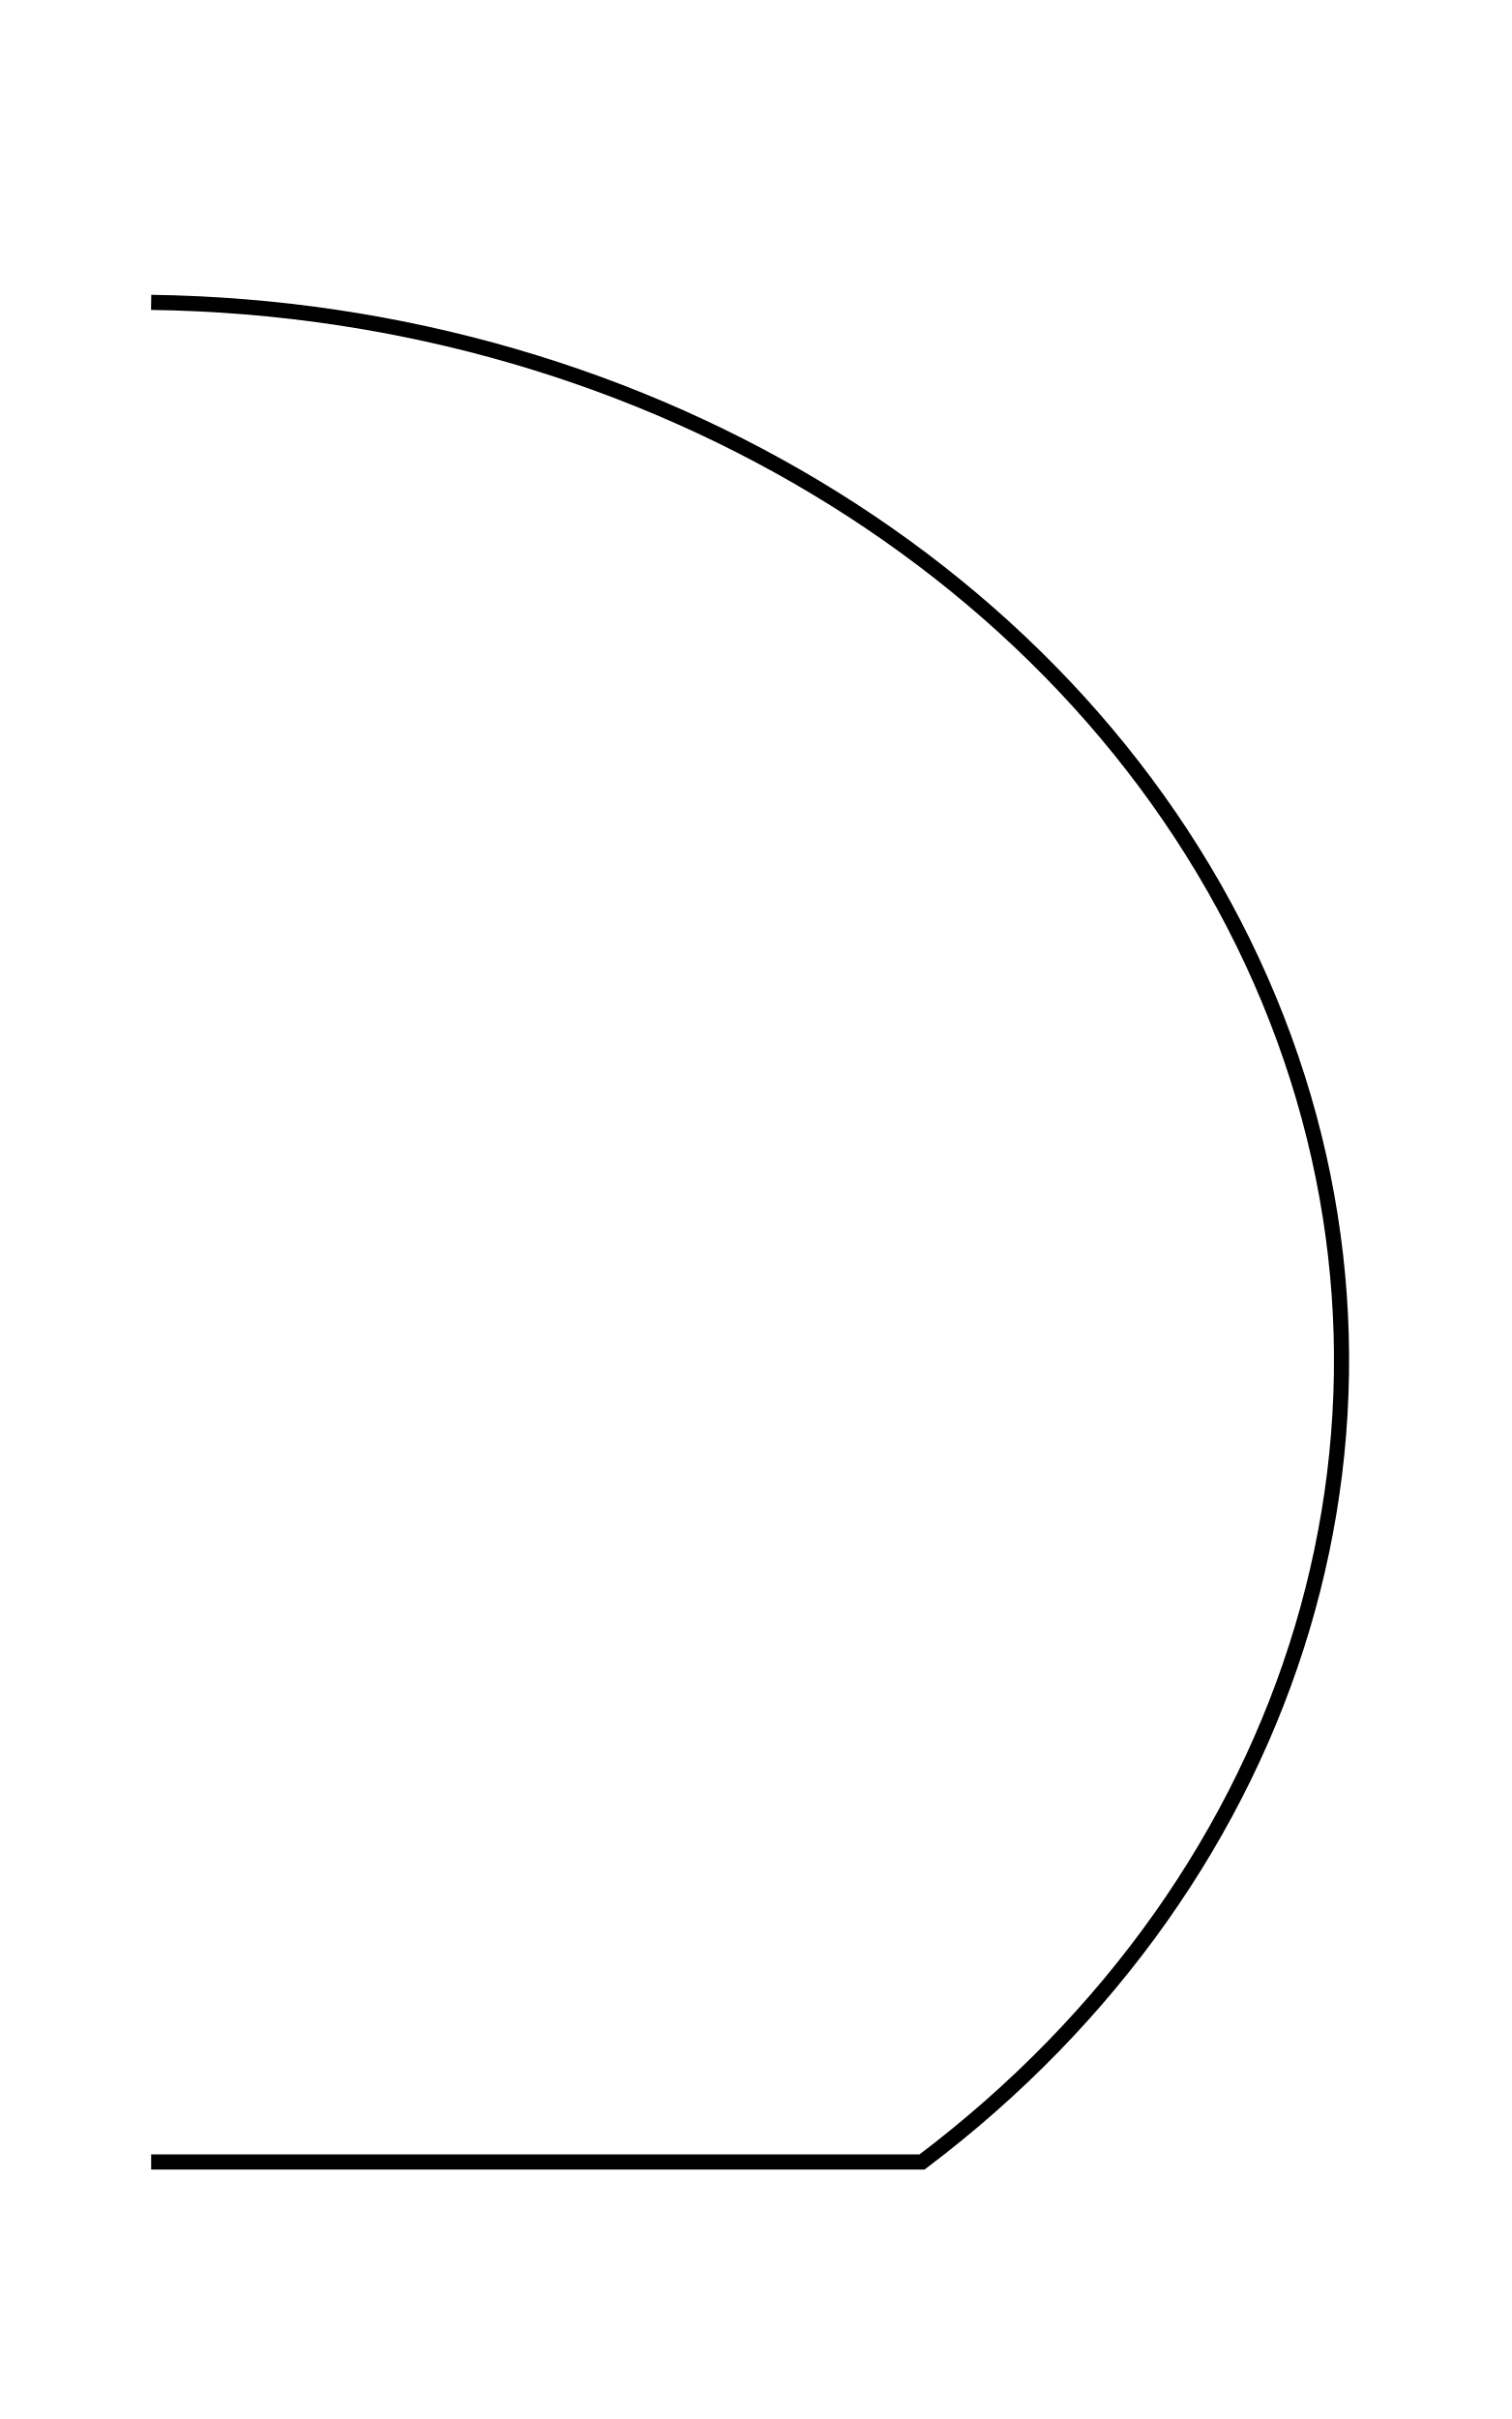
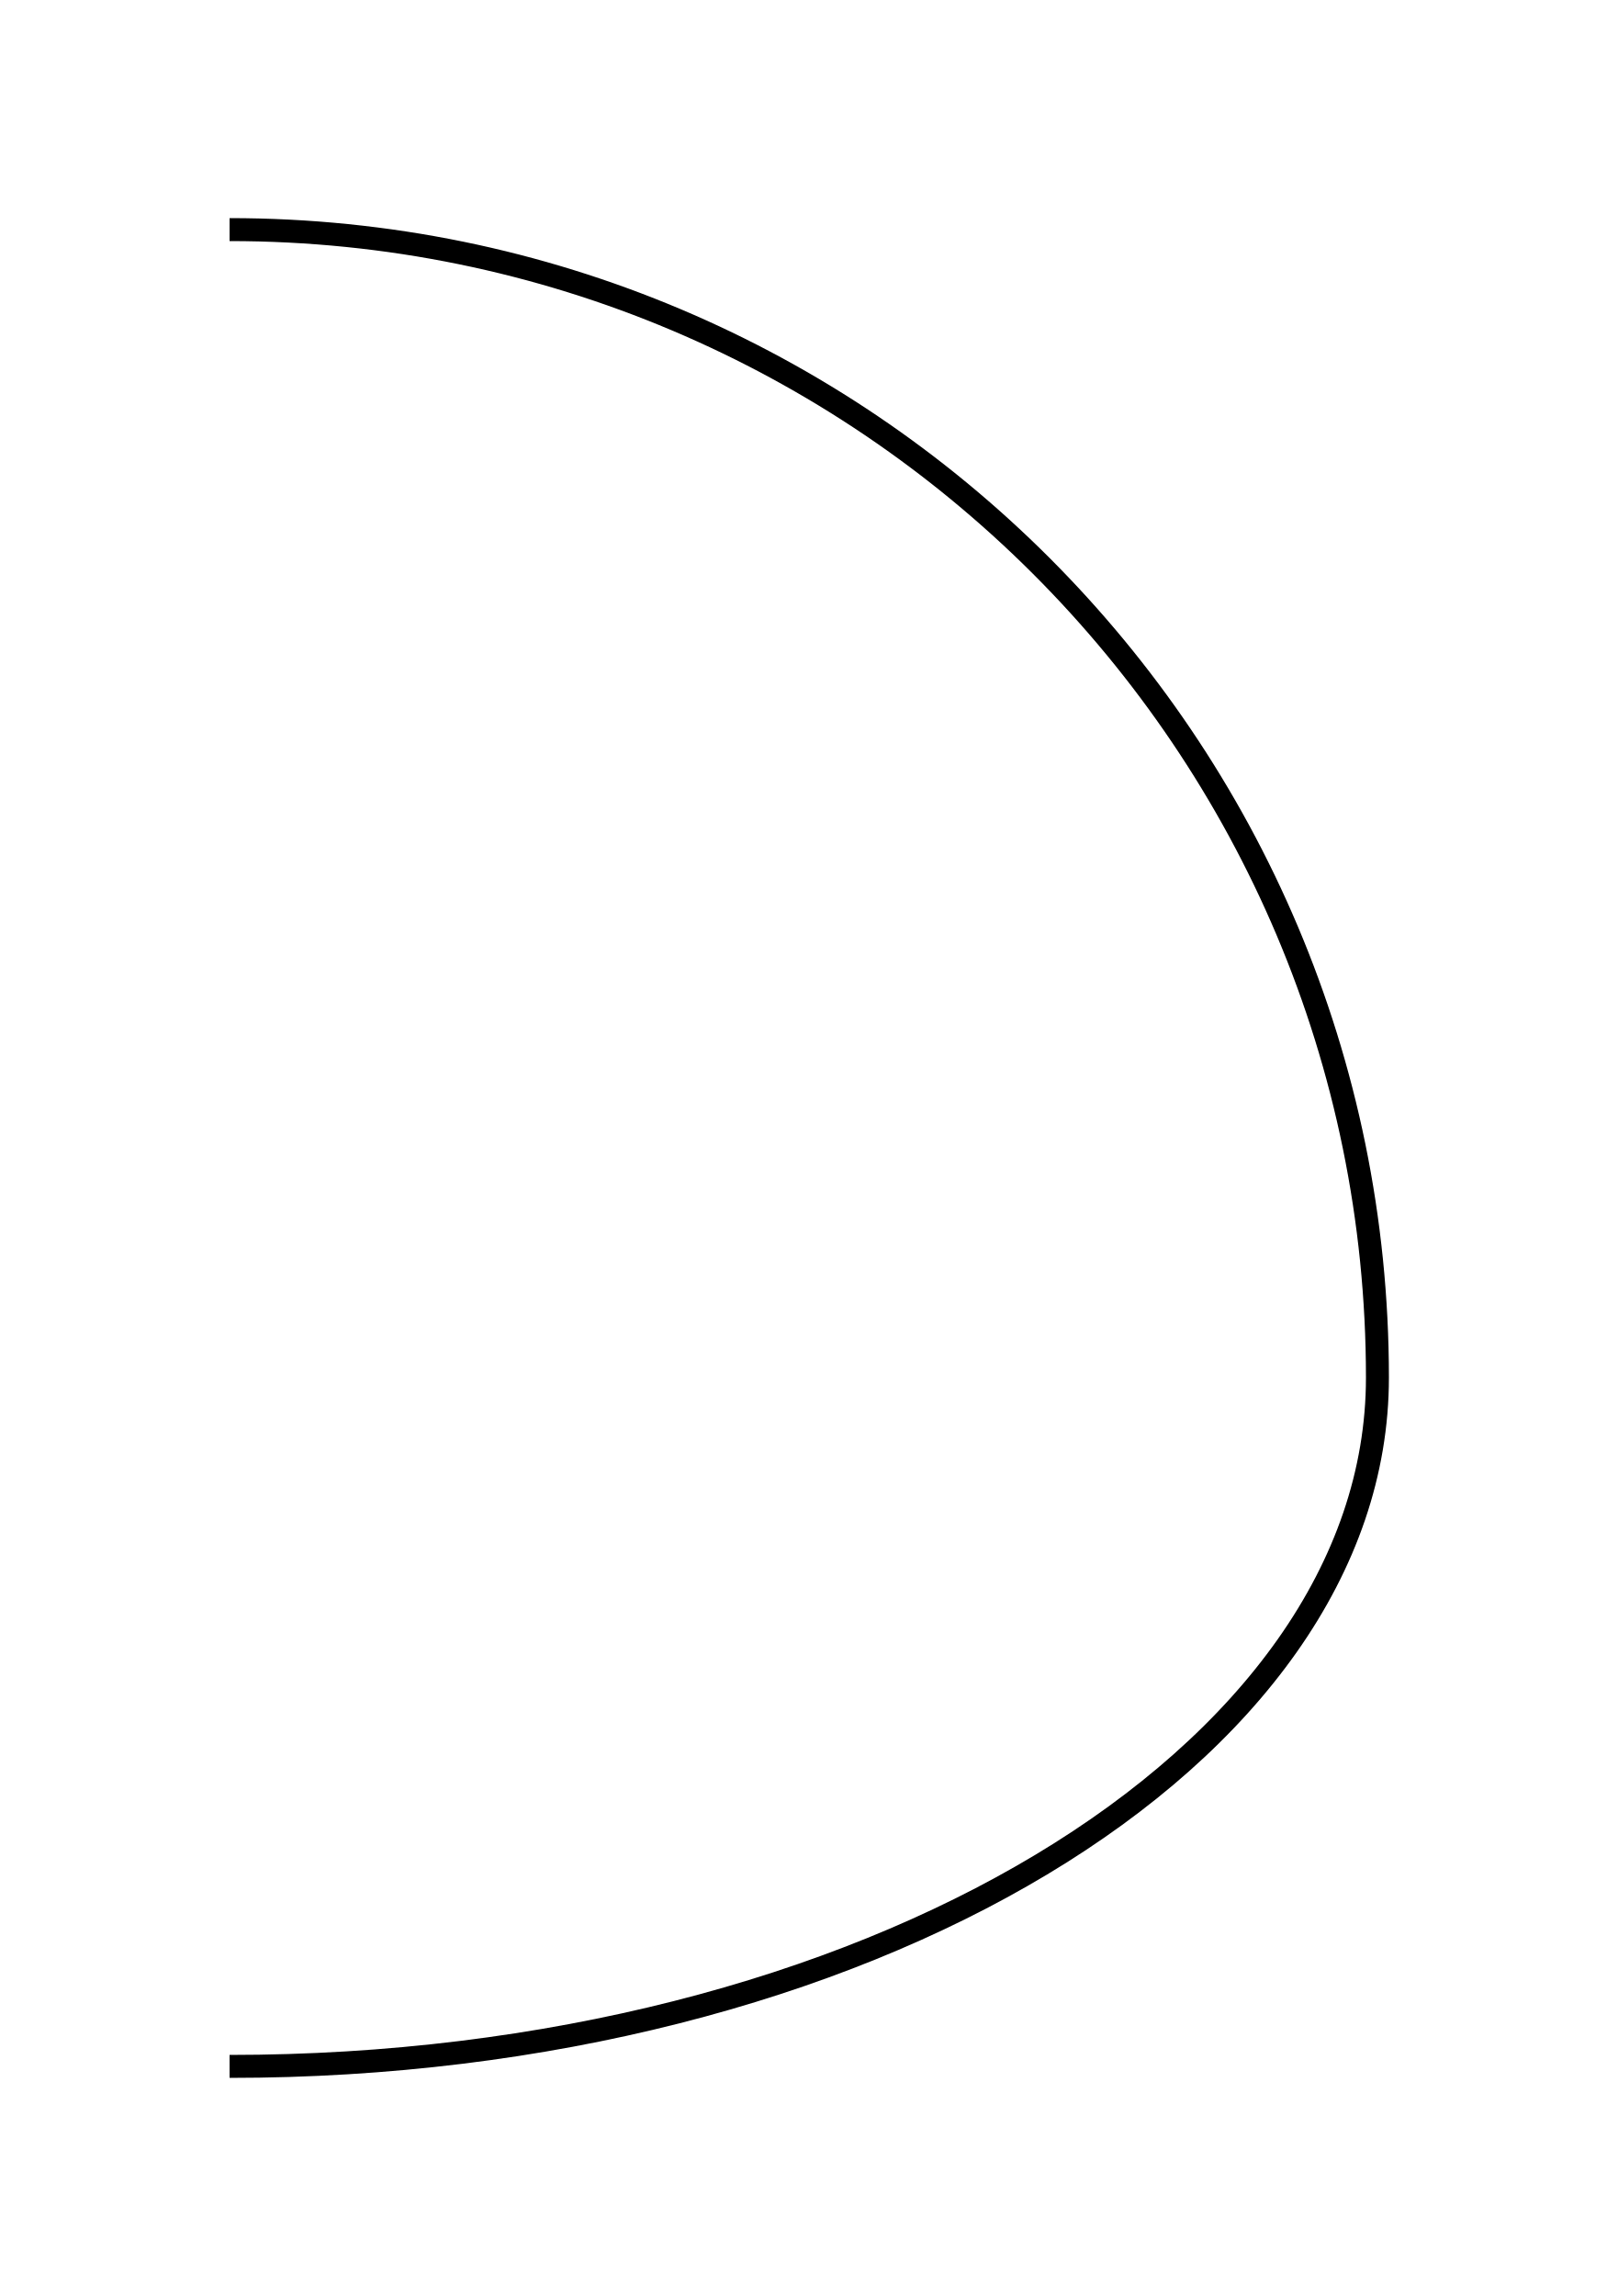
- <svg xmlns="http://www.w3.org/2000/svg" version="1.1" width="100cm" height="160cm" viewBox="0 0 100 160">
-   <path fill="none" stroke="#000" stroke-width="1" d="M 10 143 H 61 A 80 70 0 0 0 10 20" />
+ <svg xmlns="http://www.w3.org/2000/svg" version="1.1" width="70cm" height="100cm" viewBox="0 0 70 100">
+   <path id="arc1" fill="none" stroke="#000" d="M 10 90 A 50 30 0 0 0 60 60 A 50 50 0 0 0 10 10" />
</svg>
